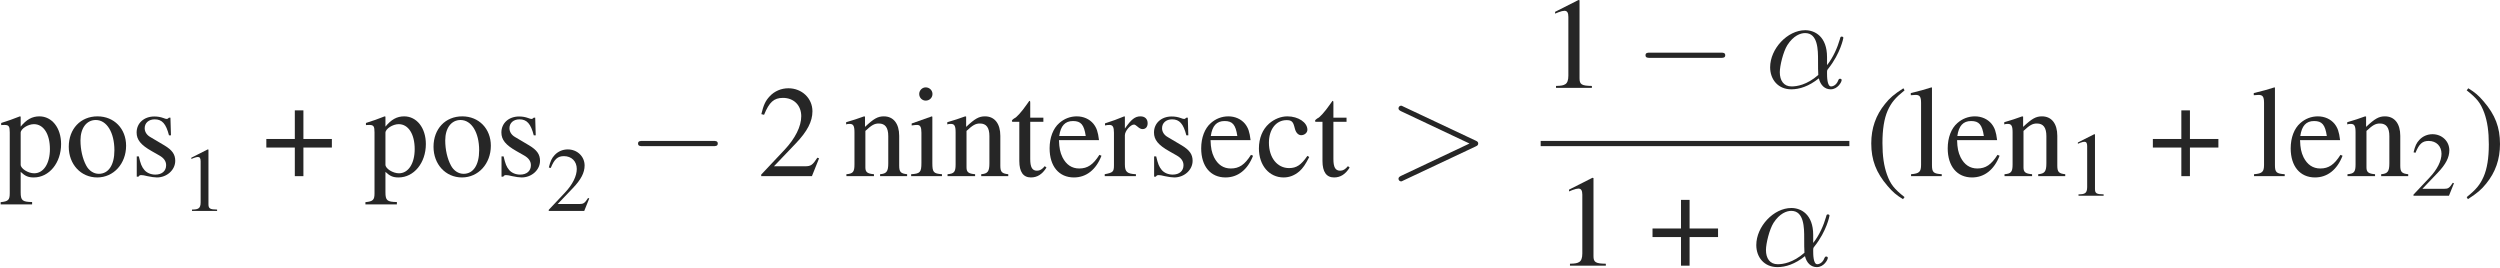
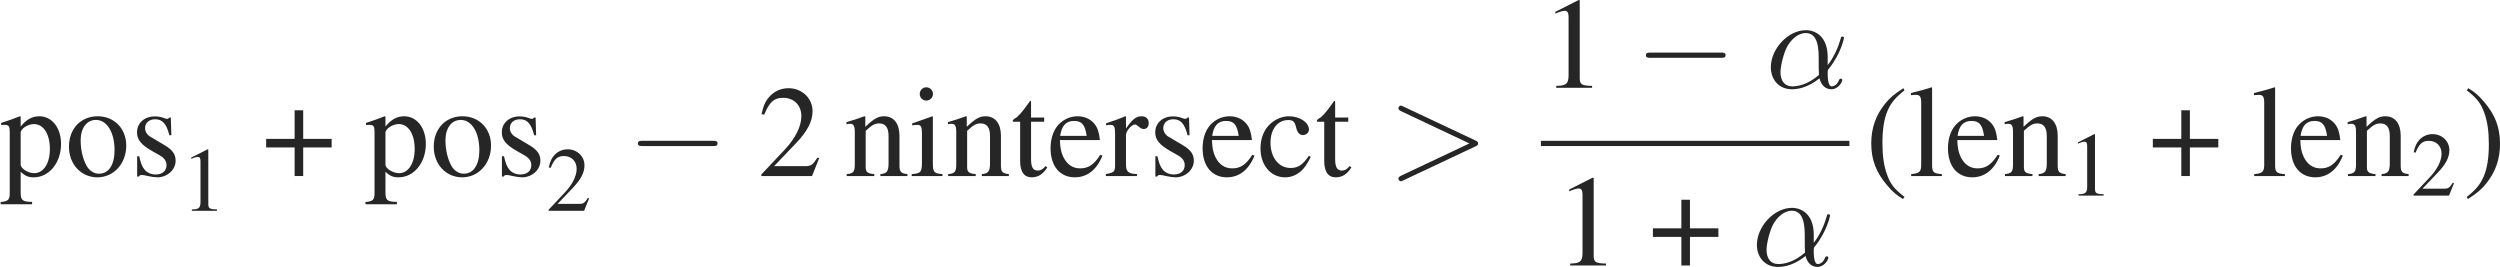
- <svg xmlns="http://www.w3.org/2000/svg" xmlns:xlink="http://www.w3.org/1999/xlink" height="20.393pt" version="1.1" viewBox="0 -13.449 190.868 20.393" width="190.868pt">
+ <svg xmlns="http://www.w3.org/2000/svg" xmlns:xlink="http://www.w3.org/1999/xlink" height="20.393pt" version="1.1" viewBox="0 -13.449 190.998 20.393" width="190.998pt">
  <defs>
+     <path d="M4.752 -2.351C4.752 -3.915 3.826 -4.403 3.088 -4.403C1.724 -4.403 0.408 -2.979 0.408 -1.574C0.408 -0.648 1.006 0.11 2.022 0.11C2.65 0.11 3.367 -0.12 4.125 -0.727C4.254 -0.199 4.583 0.11 5.031 0.11C5.559 0.11 5.868 -0.438 5.868 -0.598C5.868 -0.667 5.808 -0.697 5.748 -0.697C5.679 -0.697 5.649 -0.667 5.619 -0.598C5.44 -0.11 5.081 -0.11 5.061 -0.11C4.752 -0.11 4.752 -0.887 4.752 -1.126C4.752 -1.335 4.752 -1.355 4.852 -1.474C5.788 -2.65 5.998 -3.806 5.998 -3.816C5.998 -3.836 5.988 -3.915 5.878 -3.915C5.778 -3.915 5.778 -3.885 5.729 -3.706C5.549 -3.078 5.22 -2.321 4.752 -1.733V-2.351ZM4.085 -0.986C3.208 -0.219 2.441 -0.11 2.042 -0.11C1.445 -0.11 1.146 -0.558 1.146 -1.196C1.146 -1.684 1.405 -2.76 1.724 -3.268C2.192 -3.995 2.73 -4.184 3.078 -4.184C4.065 -4.184 4.065 -2.879 4.065 -2.102C4.065 -1.733 4.065 -1.156 4.085 -0.986Z" id="g5-11" />
+     <path d="M6.725 -2.271C6.834 -2.321 6.914 -2.371 6.914 -2.491S6.834 -2.66 6.725 -2.71L1.205 -5.31C1.076 -5.38 1.056 -5.38 1.026 -5.38C0.917 -5.38 0.827 -5.29 0.827 -5.181C0.827 -5.091 0.877 -5.031 1.016 -4.961L6.247 -2.491L1.016 -0.02C0.877 0.05 0.827 0.11 0.827 0.199C0.827 0.309 0.917 0.399 1.026 0.399C1.056 0.399 1.076 0.399 1.205 0.329L6.725 -2.271Z" id="g5-62" />
+     <path d="M6.565 -2.291C6.735 -2.291 6.914 -2.291 6.914 -2.491S6.735 -2.69 6.565 -2.69H1.176C1.006 -2.69 0.827 -2.69 0.827 -2.491S1.006 -2.291 1.176 -2.291H6.565Z" id="g4-0" />
+     <use id="g3-40" transform="scale(1.428571)" xlink:href="#g1-40" />
+     <use id="g3-41" transform="scale(1.428571)" xlink:href="#g1-41" />
+     <use id="g3-43" transform="scale(1.428571)" xlink:href="#g1-43" />
+     <use id="g3-49" transform="scale(1.428571)" xlink:href="#g1-49" />
+     <use id="g3-50" transform="scale(1.428571)" xlink:href="#g1-50" />
+     <use id="g3-99" transform="scale(1.428571)" xlink:href="#g1-99" />
+     <use id="g3-101" transform="scale(1.428571)" xlink:href="#g1-101" />
+     <use id="g3-105" transform="scale(1.428571)" xlink:href="#g1-105" />
+     <use id="g3-108" transform="scale(1.428571)" xlink:href="#g1-108" />
+     <use id="g3-110" transform="scale(1.428571)" xlink:href="#g1-110" />
+     <use id="g3-111" transform="scale(1.428571)" xlink:href="#g1-111" />
+     <use id="g3-112" transform="scale(1.428571)" xlink:href="#g1-112" />
+     <use id="g3-114" transform="scale(1.428571)" xlink:href="#g1-114" />
+     <use id="g3-115" transform="scale(1.428571)" xlink:href="#g1-115" />
+     <use id="g3-116" transform="scale(1.428571)" xlink:href="#g1-116" />
    <path d="M2.05 -4.697C1.535 -4.363 1.327 -4.183 1.07 -3.863C0.577 -3.259 0.333 -2.564 0.333 -1.751C0.333 -0.868 0.591 -0.188 1.202 0.521C1.487 0.855 1.667 1.007 2.029 1.23L2.112 1.119C1.556 0.681 1.362 0.438 1.174 -0.083C1.007 -0.549 0.931 -1.077 0.931 -1.772C0.931 -2.501 1.021 -3.071 1.209 -3.502C1.403 -3.932 1.612 -4.183 2.112 -4.586L2.05 -4.697Z" id="g1-40" />
    <path d="M0.264 1.23C0.778 0.896 0.987 0.716 1.244 0.396C1.737 -0.208 1.98 -0.903 1.98 -1.716C1.98 -2.605 1.723 -3.279 1.112 -3.988C0.827 -4.322 0.646 -4.474 0.285 -4.697L0.201 -4.586C0.757 -4.148 0.945 -3.905 1.139 -3.384C1.306 -2.918 1.383 -2.39 1.383 -1.695C1.383 -0.973 1.292 -0.396 1.105 0.028C0.91 0.466 0.702 0.716 0.201 1.119L0.264 1.23Z" id="g1-41" />
    <path d="M1.73 -1.987H0.208V-1.529H1.73V0H2.189V-1.529H3.71V-1.987H2.189V-3.516H1.73V-1.987Z" id="g1-43" />
    <path d="M2.022 -4.697L0.771 -4.064V-3.967C0.855 -4.002 0.931 -4.03 0.959 -4.044C1.084 -4.092 1.202 -4.12 1.271 -4.12C1.417 -4.12 1.48 -4.016 1.48 -3.793V-0.646C1.48 -0.417 1.424 -0.257 1.313 -0.195C1.209 -0.132 1.112 -0.111 0.82 -0.104V0H2.737V-0.104C2.189 -0.111 2.077 -0.181 2.077 -0.514V-4.683L2.022 -4.697Z" id="g1-49" />
    <path d="M3.3 -0.952L3.21 -0.987C2.953 -0.591 2.862 -0.528 2.55 -0.528H0.889L2.057 -1.751C2.675 -2.397 2.946 -2.925 2.946 -3.467C2.946 -4.162 2.383 -4.697 1.661 -4.697C1.278 -4.697 0.917 -4.544 0.66 -4.266C0.438 -4.03 0.333 -3.807 0.215 -3.314L0.361 -3.279C0.639 -3.96 0.889 -4.183 1.369 -4.183C1.952 -4.183 2.348 -3.787 2.348 -3.203C2.348 -2.661 2.029 -2.015 1.445 -1.397L0.208 -0.083V0H2.918L3.3 -0.952Z" id="g1-50" />
    <path d="M2.765 -1.084C2.432 -0.598 2.182 -0.431 1.786 -0.431C1.153 -0.431 0.709 -0.987 0.709 -1.786C0.709 -2.501 1.091 -2.994 1.654 -2.994C1.904 -2.994 1.994 -2.918 2.063 -2.661L2.105 -2.508C2.161 -2.314 2.286 -2.189 2.432 -2.189C2.612 -2.189 2.765 -2.321 2.765 -2.48C2.765 -2.869 2.279 -3.196 1.695 -3.196C1.355 -3.196 1 -3.057 0.716 -2.807C0.368 -2.501 0.174 -2.029 0.174 -1.48C0.174 -0.577 0.723 0.069 1.494 0.069C1.806 0.069 2.084 -0.042 2.334 -0.257C2.522 -0.424 2.654 -0.611 2.862 -1.021L2.765 -1.084Z" id="g1-99" />
    <path d="M2.835 -1.139C2.501 -0.611 2.202 -0.41 1.758 -0.41C1.362 -0.41 1.063 -0.611 0.862 -1.007C0.736 -1.271 0.688 -1.501 0.674 -1.925H2.814C2.758 -2.376 2.689 -2.578 2.515 -2.8C2.307 -3.05 1.987 -3.196 1.626 -3.196C1.278 -3.196 0.952 -3.071 0.688 -2.835C0.361 -2.55 0.174 -2.057 0.174 -1.487C0.174 -0.528 0.674 0.069 1.473 0.069C2.133 0.069 2.654 -0.34 2.946 -1.091L2.835 -1.139ZM0.688 -2.147C0.764 -2.689 1 -2.946 1.424 -2.946S2.015 -2.751 2.105 -2.147H0.688Z" id="g1-101" />
    <path d="M1.216 -3.196L0.139 -2.814V-2.71L0.195 -2.717C0.278 -2.73 0.368 -2.737 0.431 -2.737C0.598 -2.737 0.66 -2.626 0.66 -2.321V-0.709C0.66 -0.208 0.591 -0.132 0.111 -0.104V0H1.758V-0.104C1.299 -0.139 1.244 -0.208 1.244 -0.709V-3.175L1.216 -3.196ZM0.889 -4.745C0.702 -4.745 0.542 -4.586 0.542 -4.391S0.695 -4.037 0.889 -4.037C1.091 -4.037 1.251 -4.19 1.251 -4.391C1.251 -4.586 1.091 -4.745 0.889 -4.745Z" id="g1-105" />
    <path d="M0.132 -4.328H0.174C0.25 -4.335 0.333 -4.342 0.389 -4.342C0.611 -4.342 0.681 -4.245 0.681 -3.919V-0.604C0.681 -0.229 0.584 -0.139 0.146 -0.104V0H1.786V-0.104C1.348 -0.132 1.264 -0.201 1.264 -0.584V-4.731L1.237 -4.745C0.875 -4.627 0.611 -4.558 0.132 -4.44V-4.328Z" id="g1-108" />
    <path d="M0.111 -2.765C0.153 -2.786 0.222 -2.793 0.299 -2.793C0.493 -2.793 0.556 -2.689 0.556 -2.348V-0.625C0.556 -0.229 0.479 -0.132 0.125 -0.104V0H1.598V-0.104C1.244 -0.132 1.139 -0.215 1.139 -0.466V-2.418C1.473 -2.73 1.626 -2.814 1.855 -2.814C2.196 -2.814 2.362 -2.598 2.362 -2.14V-0.688C2.362 -0.25 2.272 -0.132 1.925 -0.104V0H3.37V-0.104C3.029 -0.139 2.946 -0.222 2.946 -0.563V-2.154C2.946 -2.807 2.64 -3.196 2.126 -3.196C1.806 -3.196 1.591 -3.078 1.119 -2.633V-3.182L1.07 -3.196C0.73 -3.071 0.493 -2.994 0.111 -2.883V-2.765Z" id="g1-110" />
    <path d="M1.737 -3.196C0.834 -3.196 0.201 -2.529 0.201 -1.57C0.201 -0.632 0.848 0.069 1.723 0.069S3.265 -0.667 3.265 -1.626C3.265 -2.536 2.626 -3.196 1.737 -3.196ZM1.647 -3.001C2.23 -3.001 2.64 -2.334 2.64 -1.383C2.64 -0.598 2.328 -0.125 1.806 -0.125C1.535 -0.125 1.278 -0.292 1.132 -0.57C0.938 -0.931 0.827 -1.417 0.827 -1.911C0.827 -2.571 1.153 -3.001 1.647 -3.001Z" id="g1-111" />
    <path d="M0.063 -2.73C0.125 -2.737 0.174 -2.737 0.236 -2.737C0.472 -2.737 0.521 -2.668 0.521 -2.341V0.91C0.521 1.271 0.445 1.348 0.035 1.39V1.508H1.716V1.383C1.195 1.376 1.105 1.299 1.105 0.862V-0.229C1.348 0 1.515 0.069 1.806 0.069C2.626 0.069 3.265 -0.709 3.265 -1.716C3.265 -2.578 2.779 -3.196 2.105 -3.196C1.716 -3.196 1.41 -3.022 1.105 -2.647V-3.182L1.063 -3.196C0.688 -3.05 0.445 -2.96 0.063 -2.842V-2.73ZM1.105 -2.321C1.105 -2.529 1.494 -2.779 1.813 -2.779C2.328 -2.779 2.668 -2.251 2.668 -1.445C2.668 -0.674 2.328 -0.153 1.827 -0.153C1.501 -0.153 1.105 -0.403 1.105 -0.611V-2.321Z" id="g1-112" />
    <path d="M0.049 -2.71C0.146 -2.73 0.208 -2.737 0.292 -2.737C0.466 -2.737 0.528 -2.626 0.528 -2.321V-0.584C0.528 -0.236 0.479 -0.188 0.035 -0.104V0H1.702V-0.104C1.23 -0.125 1.112 -0.229 1.112 -0.625V-2.189C1.112 -2.411 1.41 -2.758 1.598 -2.758C1.64 -2.758 1.702 -2.724 1.779 -2.654C1.89 -2.557 1.966 -2.515 2.057 -2.515C2.223 -2.515 2.328 -2.633 2.328 -2.828C2.328 -3.057 2.182 -3.196 1.945 -3.196C1.654 -3.196 1.452 -3.036 1.112 -2.543V-3.182L1.077 -3.196C0.709 -3.043 0.459 -2.953 0.049 -2.821V-2.71Z" id="g1-114" />
    <path d="M2.189 -2.182L2.161 -3.127H2.084L2.07 -3.113C2.008 -3.064 2.001 -3.057 1.973 -3.057C1.931 -3.057 1.862 -3.071 1.786 -3.106C1.633 -3.161 1.48 -3.189 1.299 -3.189C0.75 -3.189 0.354 -2.835 0.354 -2.334C0.354 -1.945 0.577 -1.667 1.167 -1.334L1.57 -1.105C1.813 -0.966 1.931 -0.799 1.931 -0.584C1.931 -0.278 1.709 -0.083 1.355 -0.083C1.119 -0.083 0.903 -0.174 0.771 -0.327C0.625 -0.5 0.563 -0.66 0.472 -1.056H0.361V0.028H0.452C0.5 -0.042 0.528 -0.056 0.611 -0.056C0.674 -0.056 0.771 -0.042 0.931 0C1.126 0.042 1.313 0.069 1.438 0.069C1.973 0.069 2.418 -0.333 2.418 -0.82C2.418 -1.167 2.251 -1.397 1.834 -1.647L1.084 -2.091C0.889 -2.202 0.785 -2.376 0.785 -2.564C0.785 -2.842 1 -3.036 1.32 -3.036C1.716 -3.036 1.925 -2.8 2.084 -2.182H2.189Z" id="g1-115" />
    <path d="M1.772 -3.127H1.07V-3.932C1.07 -4.002 1.063 -4.023 1.021 -4.023C0.973 -3.96 0.931 -3.898 0.882 -3.828C0.618 -3.446 0.32 -3.113 0.208 -3.085C0.132 -3.036 0.09 -2.988 0.09 -2.953C0.09 -2.932 0.097 -2.918 0.118 -2.904H0.486V-0.813C0.486 -0.229 0.695 0.069 1.105 0.069C1.445 0.069 1.709 -0.097 1.938 -0.459L1.848 -0.535C1.702 -0.361 1.584 -0.292 1.431 -0.292C1.174 -0.292 1.07 -0.479 1.07 -0.917V-2.904H1.772V-3.127Z" id="g1-116" />
-     <use id="g3-40" transform="scale(1.42857)" xlink:href="#g1-40" />
-     <use id="g3-41" transform="scale(1.42857)" xlink:href="#g1-41" />
-     <use id="g3-43" transform="scale(1.42857)" xlink:href="#g1-43" />
-     <use id="g3-49" transform="scale(1.42857)" xlink:href="#g1-49" />
-     <use id="g3-50" transform="scale(1.42857)" xlink:href="#g1-50" />
-     <use id="g3-99" transform="scale(1.42857)" xlink:href="#g1-99" />
-     <use id="g3-101" transform="scale(1.42857)" xlink:href="#g1-101" />
-     <use id="g3-105" transform="scale(1.42857)" xlink:href="#g1-105" />
-     <use id="g3-108" transform="scale(1.42857)" xlink:href="#g1-108" />
-     <use id="g3-110" transform="scale(1.42857)" xlink:href="#g1-110" />
-     <use id="g3-111" transform="scale(1.42857)" xlink:href="#g1-111" />
-     <use id="g3-112" transform="scale(1.42857)" xlink:href="#g1-112" />
-     <use id="g3-114" transform="scale(1.42857)" xlink:href="#g1-114" />
-     <use id="g3-115" transform="scale(1.42857)" xlink:href="#g1-115" />
-     <use id="g3-116" transform="scale(1.42857)" xlink:href="#g1-116" />
-     <path d="M4.752 -2.351C4.752 -3.915 3.826 -4.403 3.088 -4.403C1.724 -4.403 0.408 -2.979 0.408 -1.574C0.408 -0.648 1.006 0.11 2.022 0.11C2.65 0.11 3.367 -0.12 4.125 -0.727C4.254 -0.199 4.583 0.11 5.031 0.11C5.559 0.11 5.868 -0.438 5.868 -0.598C5.868 -0.667 5.808 -0.697 5.748 -0.697C5.679 -0.697 5.649 -0.667 5.619 -0.598C5.44 -0.11 5.081 -0.11 5.061 -0.11C4.752 -0.11 4.752 -0.887 4.752 -1.126C4.752 -1.335 4.752 -1.355 4.852 -1.474C5.788 -2.65 5.998 -3.806 5.998 -3.816C5.998 -3.836 5.988 -3.915 5.878 -3.915C5.778 -3.915 5.778 -3.885 5.729 -3.706C5.549 -3.078 5.22 -2.321 4.752 -1.734V-2.351ZM4.085 -0.986C3.208 -0.219 2.441 -0.11 2.042 -0.11C1.445 -0.11 1.146 -0.558 1.146 -1.196C1.146 -1.684 1.405 -2.76 1.724 -3.268C2.192 -3.995 2.73 -4.184 3.078 -4.184C4.065 -4.184 4.065 -2.879 4.065 -2.102C4.065 -1.734 4.065 -1.156 4.085 -0.986Z" id="g5-11" />
-     <path d="M6.725 -2.271C6.834 -2.321 6.914 -2.371 6.914 -2.491S6.834 -2.66 6.725 -2.71L1.205 -5.31C1.076 -5.38 1.056 -5.38 1.026 -5.38C0.917 -5.38 0.827 -5.29 0.827 -5.181C0.827 -5.091 0.877 -5.031 1.016 -4.961L6.247 -2.491L1.016 -0.02C0.877 0.05 0.827 0.11 0.827 0.199C0.827 0.309 0.917 0.399 1.026 0.399C1.056 0.399 1.076 0.399 1.205 0.329L6.725 -2.271Z" id="g5-62" />
-     <path d="M6.565 -2.291C6.735 -2.291 6.914 -2.291 6.914 -2.491S6.735 -2.69 6.565 -2.69H1.176C1.006 -2.69 0.827 -2.69 0.827 -2.491S1.006 -2.291 1.176 -2.291H6.565Z" id="g4-0" />
  </defs>
  <g id="page1">
    <g fill="#262626">
      <use x="0" xlink:href="#g3-112" y="0" />
-       <use x="4.963" xlink:href="#g3-111" y="0" />
-       <use x="9.925" xlink:href="#g3-115" y="0" />
+       <use x="4.981" xlink:href="#g3-111" y="0" />
+       <use x="9.963" xlink:href="#g3-115" y="0" />
      <use x="13.838" xlink:href="#g1-49" y="2.655" />
      <use x="20.037" xlink:href="#g3-43" y="0" />
-       <use x="27.849" xlink:href="#g3-112" y="0" />
-       <use x="32.811" xlink:href="#g3-111" y="0" />
-       <use x="37.774" xlink:href="#g3-115" y="0" />
-       <use x="41.687" xlink:href="#g1-50" y="2.655" />
-       <use x="47.886" xlink:href="#g4-0" y="0" />
-       <use x="57.819" xlink:href="#g3-50" y="0" />
-       <use x="64.442" xlink:href="#g3-110" y="0" />
-       <use x="69.405" xlink:href="#g3-105" y="0" />
-       <use x="72.164" xlink:href="#g3-110" y="0" />
-       <use x="77.127" xlink:href="#g3-116" y="0" />
-       <use x="79.886" xlink:href="#g3-101" y="0" />
-       <use x="84.293" xlink:href="#g3-114" y="0" />
-       <use x="87.598" xlink:href="#g3-115" y="0" />
-       <use x="91.459" xlink:href="#g3-101" y="0" />
-       <use x="95.866" xlink:href="#g3-99" y="0" />
-       <use x="100.273" xlink:href="#g3-116" y="0" />
-       <use x="105.944" xlink:href="#g5-62" y="0" />
-       <use x="117.626" xlink:href="#g3-49" y="-6.74" />
-       <use x="124.803" xlink:href="#g4-0" y="-6.74" />
-       <use x="134.737" xlink:href="#g5-11" y="-6.74" />
-       <use x="118.691" xlink:href="#g3-49" y="6.834" />
-       <use x="125.868" xlink:href="#g3-43" y="6.834" />
-       <use x="133.68" xlink:href="#g5-11" y="6.834" />
-       <use x="142.39" xlink:href="#g3-40" y="0" />
-       <use x="145.695" xlink:href="#g3-108" y="0" />
-       <use x="148.454" xlink:href="#g3-101" y="0" />
-       <use x="152.861" xlink:href="#g3-110" y="0" />
-       <use x="157.869" xlink:href="#g1-49" y="1.494" />
-       <use x="164.068" xlink:href="#g3-43" y="0" />
-       <use x="171.88" xlink:href="#g3-108" y="0" />
-       <use x="174.639" xlink:href="#g3-101" y="0" />
-       <use x="179.046" xlink:href="#g3-110" y="0" />
-       <use x="184.054" xlink:href="#g1-50" y="1.494" />
-       <use x="188.039" xlink:href="#g3-41" y="0" />
+       <use x="27.87" xlink:href="#g3-112" y="0" />
+       <use x="32.851" xlink:href="#g3-111" y="0" />
+       <use x="37.832" xlink:href="#g3-115" y="0" />
+       <use x="41.708" xlink:href="#g1-50" y="2.655" />
+       <use x="47.907" xlink:href="#g4-0" y="0" />
+       <use x="57.869" xlink:href="#g3-50" y="0" />
+       <use x="64.511" xlink:href="#g3-110" y="0" />
+       <use x="69.492" xlink:href="#g3-105" y="0" />
+       <use x="72.262" xlink:href="#g3-110" y="0" />
+       <use x="77.243" xlink:href="#g3-116" y="0" />
+       <use x="80.013" xlink:href="#g3-101" y="0" />
+       <use x="84.436" xlink:href="#g3-114" y="0" />
+       <use x="87.753" xlink:href="#g3-115" y="0" />
+       <use x="91.629" xlink:href="#g3-101" y="0" />
+       <use x="96.052" xlink:href="#g3-99" y="0" />
+       <use x="100.476" xlink:href="#g3-116" y="0" />
+       <use x="106.012" xlink:href="#g5-62" y="0" />
+       <use x="117.724" xlink:href="#g3-49" y="-6.74" />
+       <use x="124.919" xlink:href="#g4-0" y="-6.74" />
+       <use x="134.882" xlink:href="#g5-11" y="-6.74" />
    </g>
-     <rect fill="#262626" height="0.398" width="23.568" x="117.626" y="-2.69" />
+     <rect fill="#262626" height="0.398" width="23.568" x="117.724" y="-2.69" />
+     <g fill="#262626">
+       <use x="118.789" xlink:href="#g3-49" y="6.834" />
+       <use x="125.984" xlink:href="#g3-43" y="6.834" />
+       <use x="133.817" xlink:href="#g5-11" y="6.834" />
+       <use x="142.487" xlink:href="#g3-40" y="0" />
+       <use x="145.805" xlink:href="#g3-108" y="0" />
+       <use x="148.574" xlink:href="#g3-101" y="0" />
+       <use x="152.998" xlink:href="#g3-110" y="0" />
+       <use x="157.979" xlink:href="#g1-49" y="1.494" />
+       <use x="164.178" xlink:href="#g3-43" y="0" />
+       <use x="172.011" xlink:href="#g3-108" y="0" />
+       <use x="174.78" xlink:href="#g3-101" y="0" />
+       <use x="179.203" xlink:href="#g3-110" y="0" />
+       <use x="184.185" xlink:href="#g1-50" y="1.494" />
+       <use x="188.17" xlink:href="#g3-41" y="0" />
+     </g>
  </g>
</svg>
